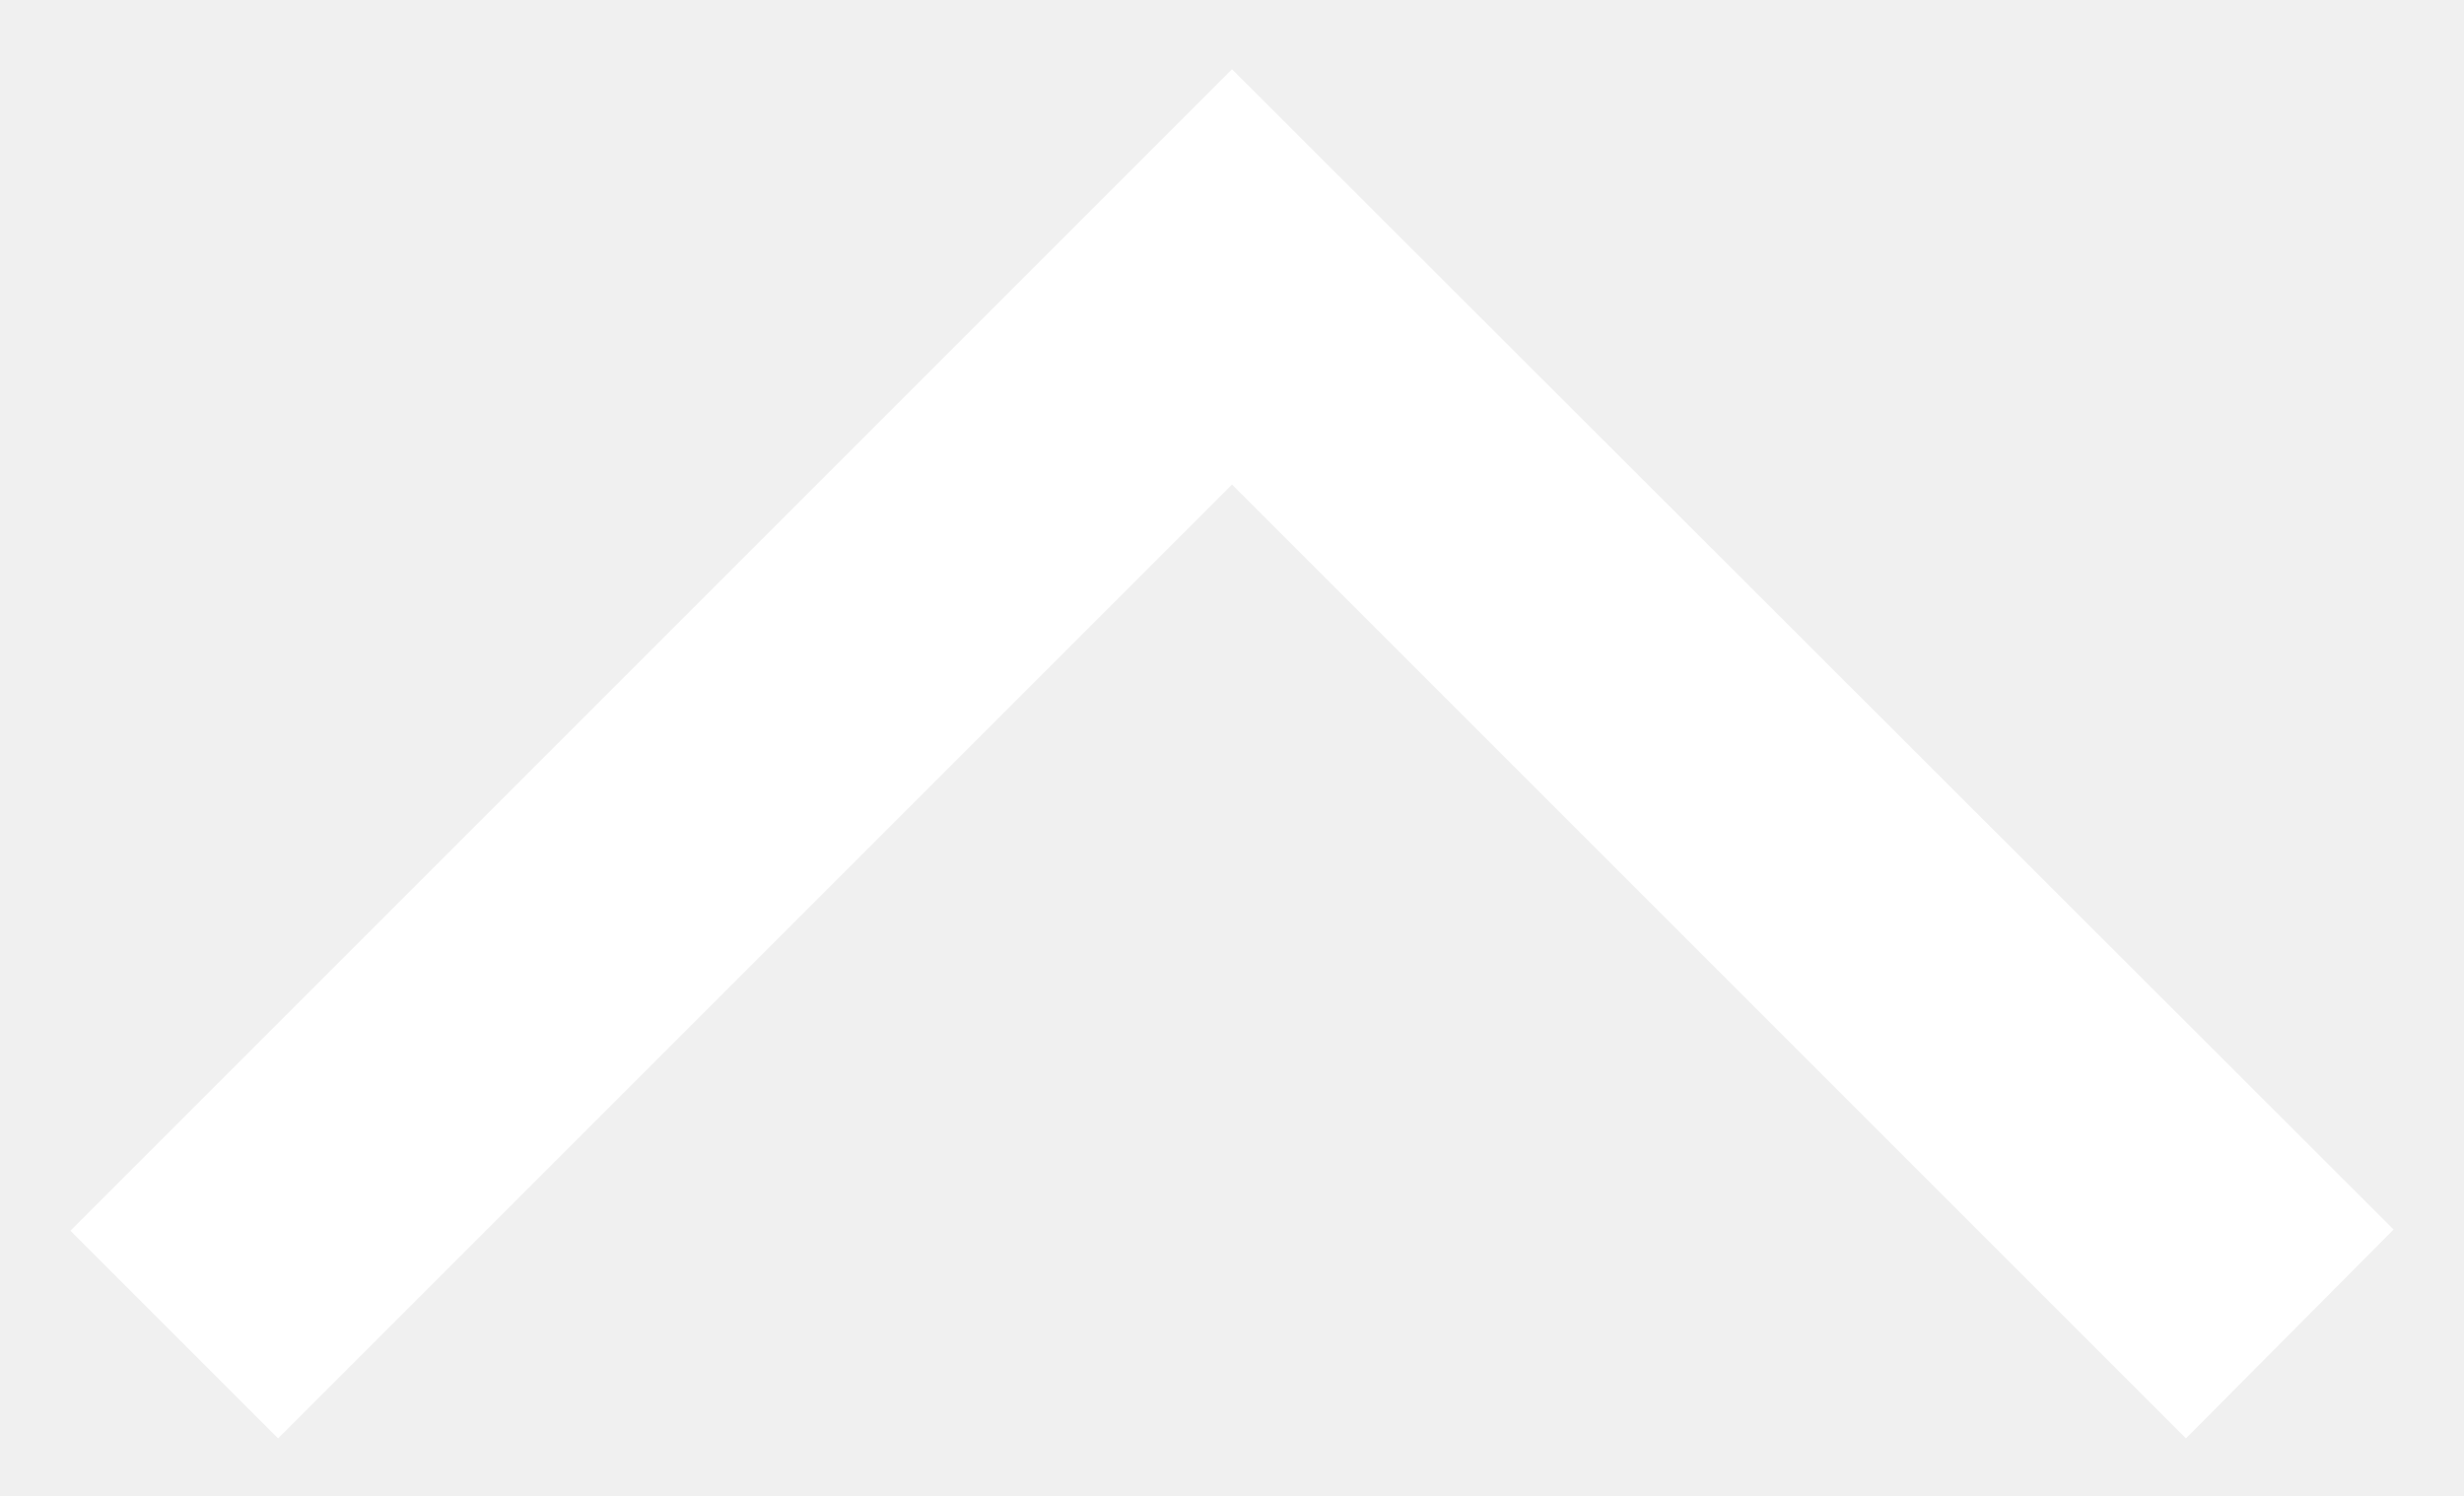
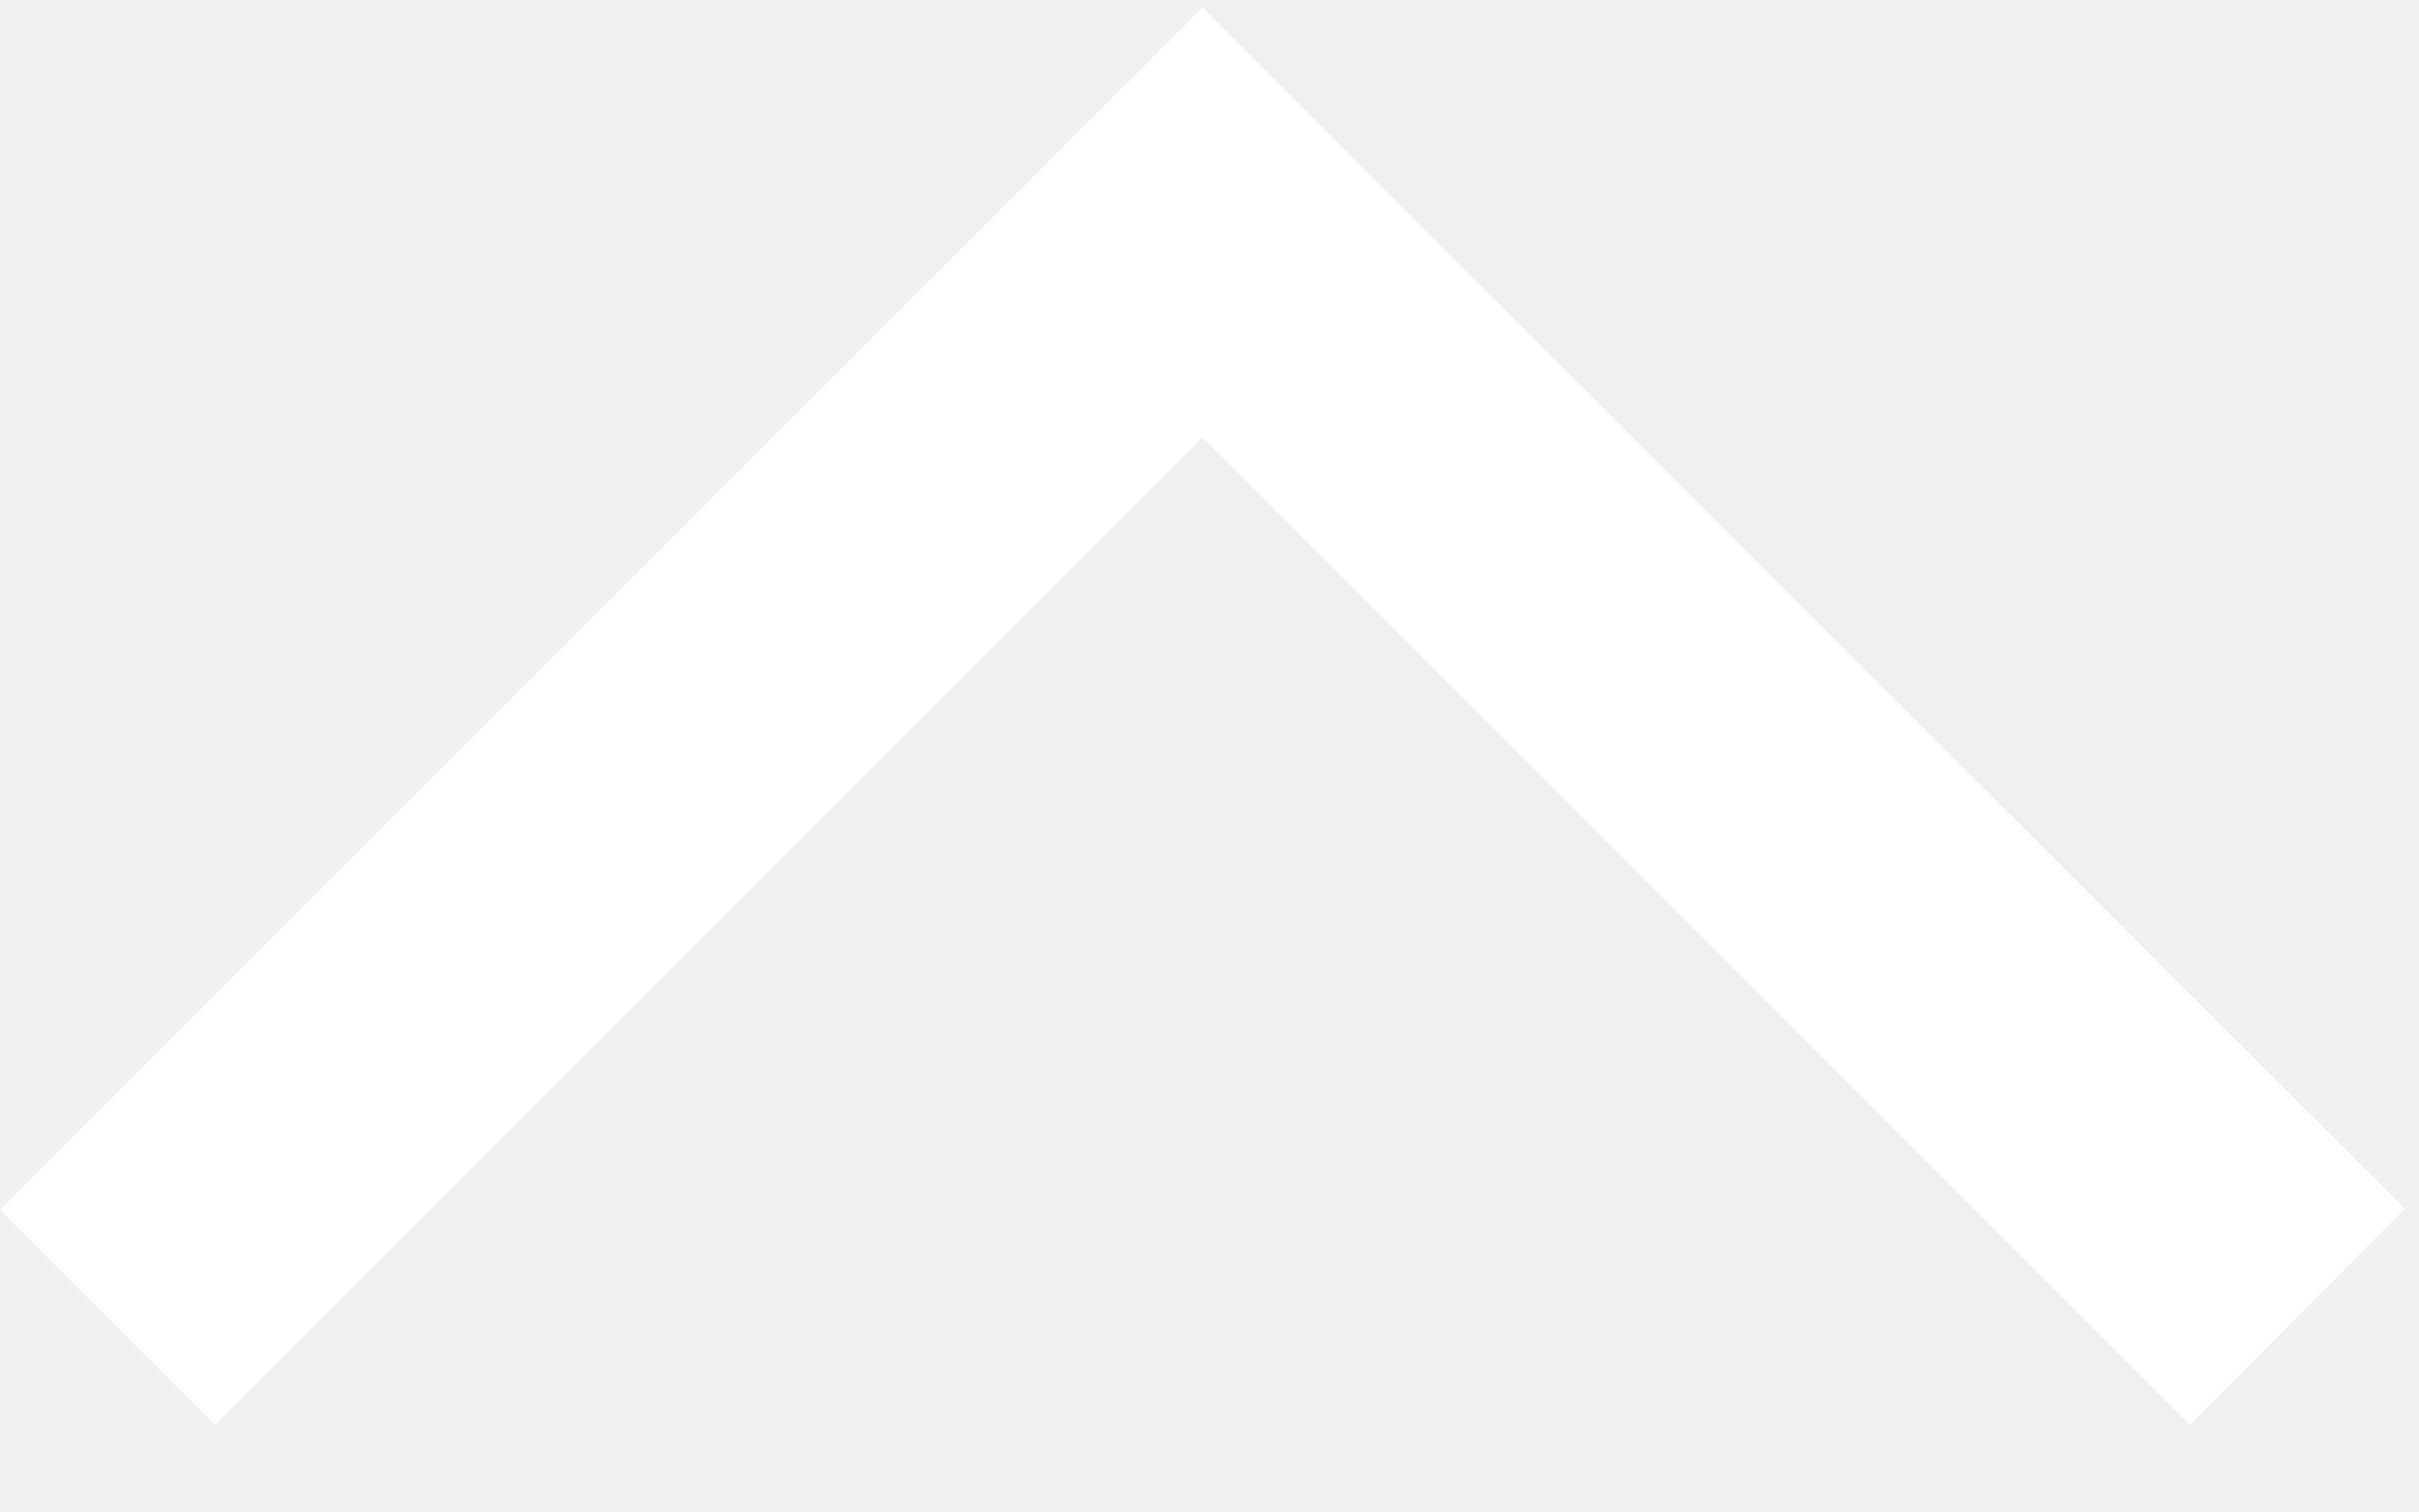
- <svg xmlns="http://www.w3.org/2000/svg" width="28" height="17" viewBox="0 0 28 17" fill="none">
-   <path d="M24.84 16.347L27.2 13.973L14 0.787L0.8 13.987L3.16 16.347L14 5.507L24.84 16.347Z" fill="white" />
+ <svg xmlns="http://www.w3.org/2000/svg" viewBox="0 0 24 15" fill="none">
+   <path d="M21.727 14.14L23.86 11.995L11.93 0.076L-5.01125e-05 12.007L2.133 14.14L11.93 4.343L21.727 14.14Z" fill="white" />
</svg>
